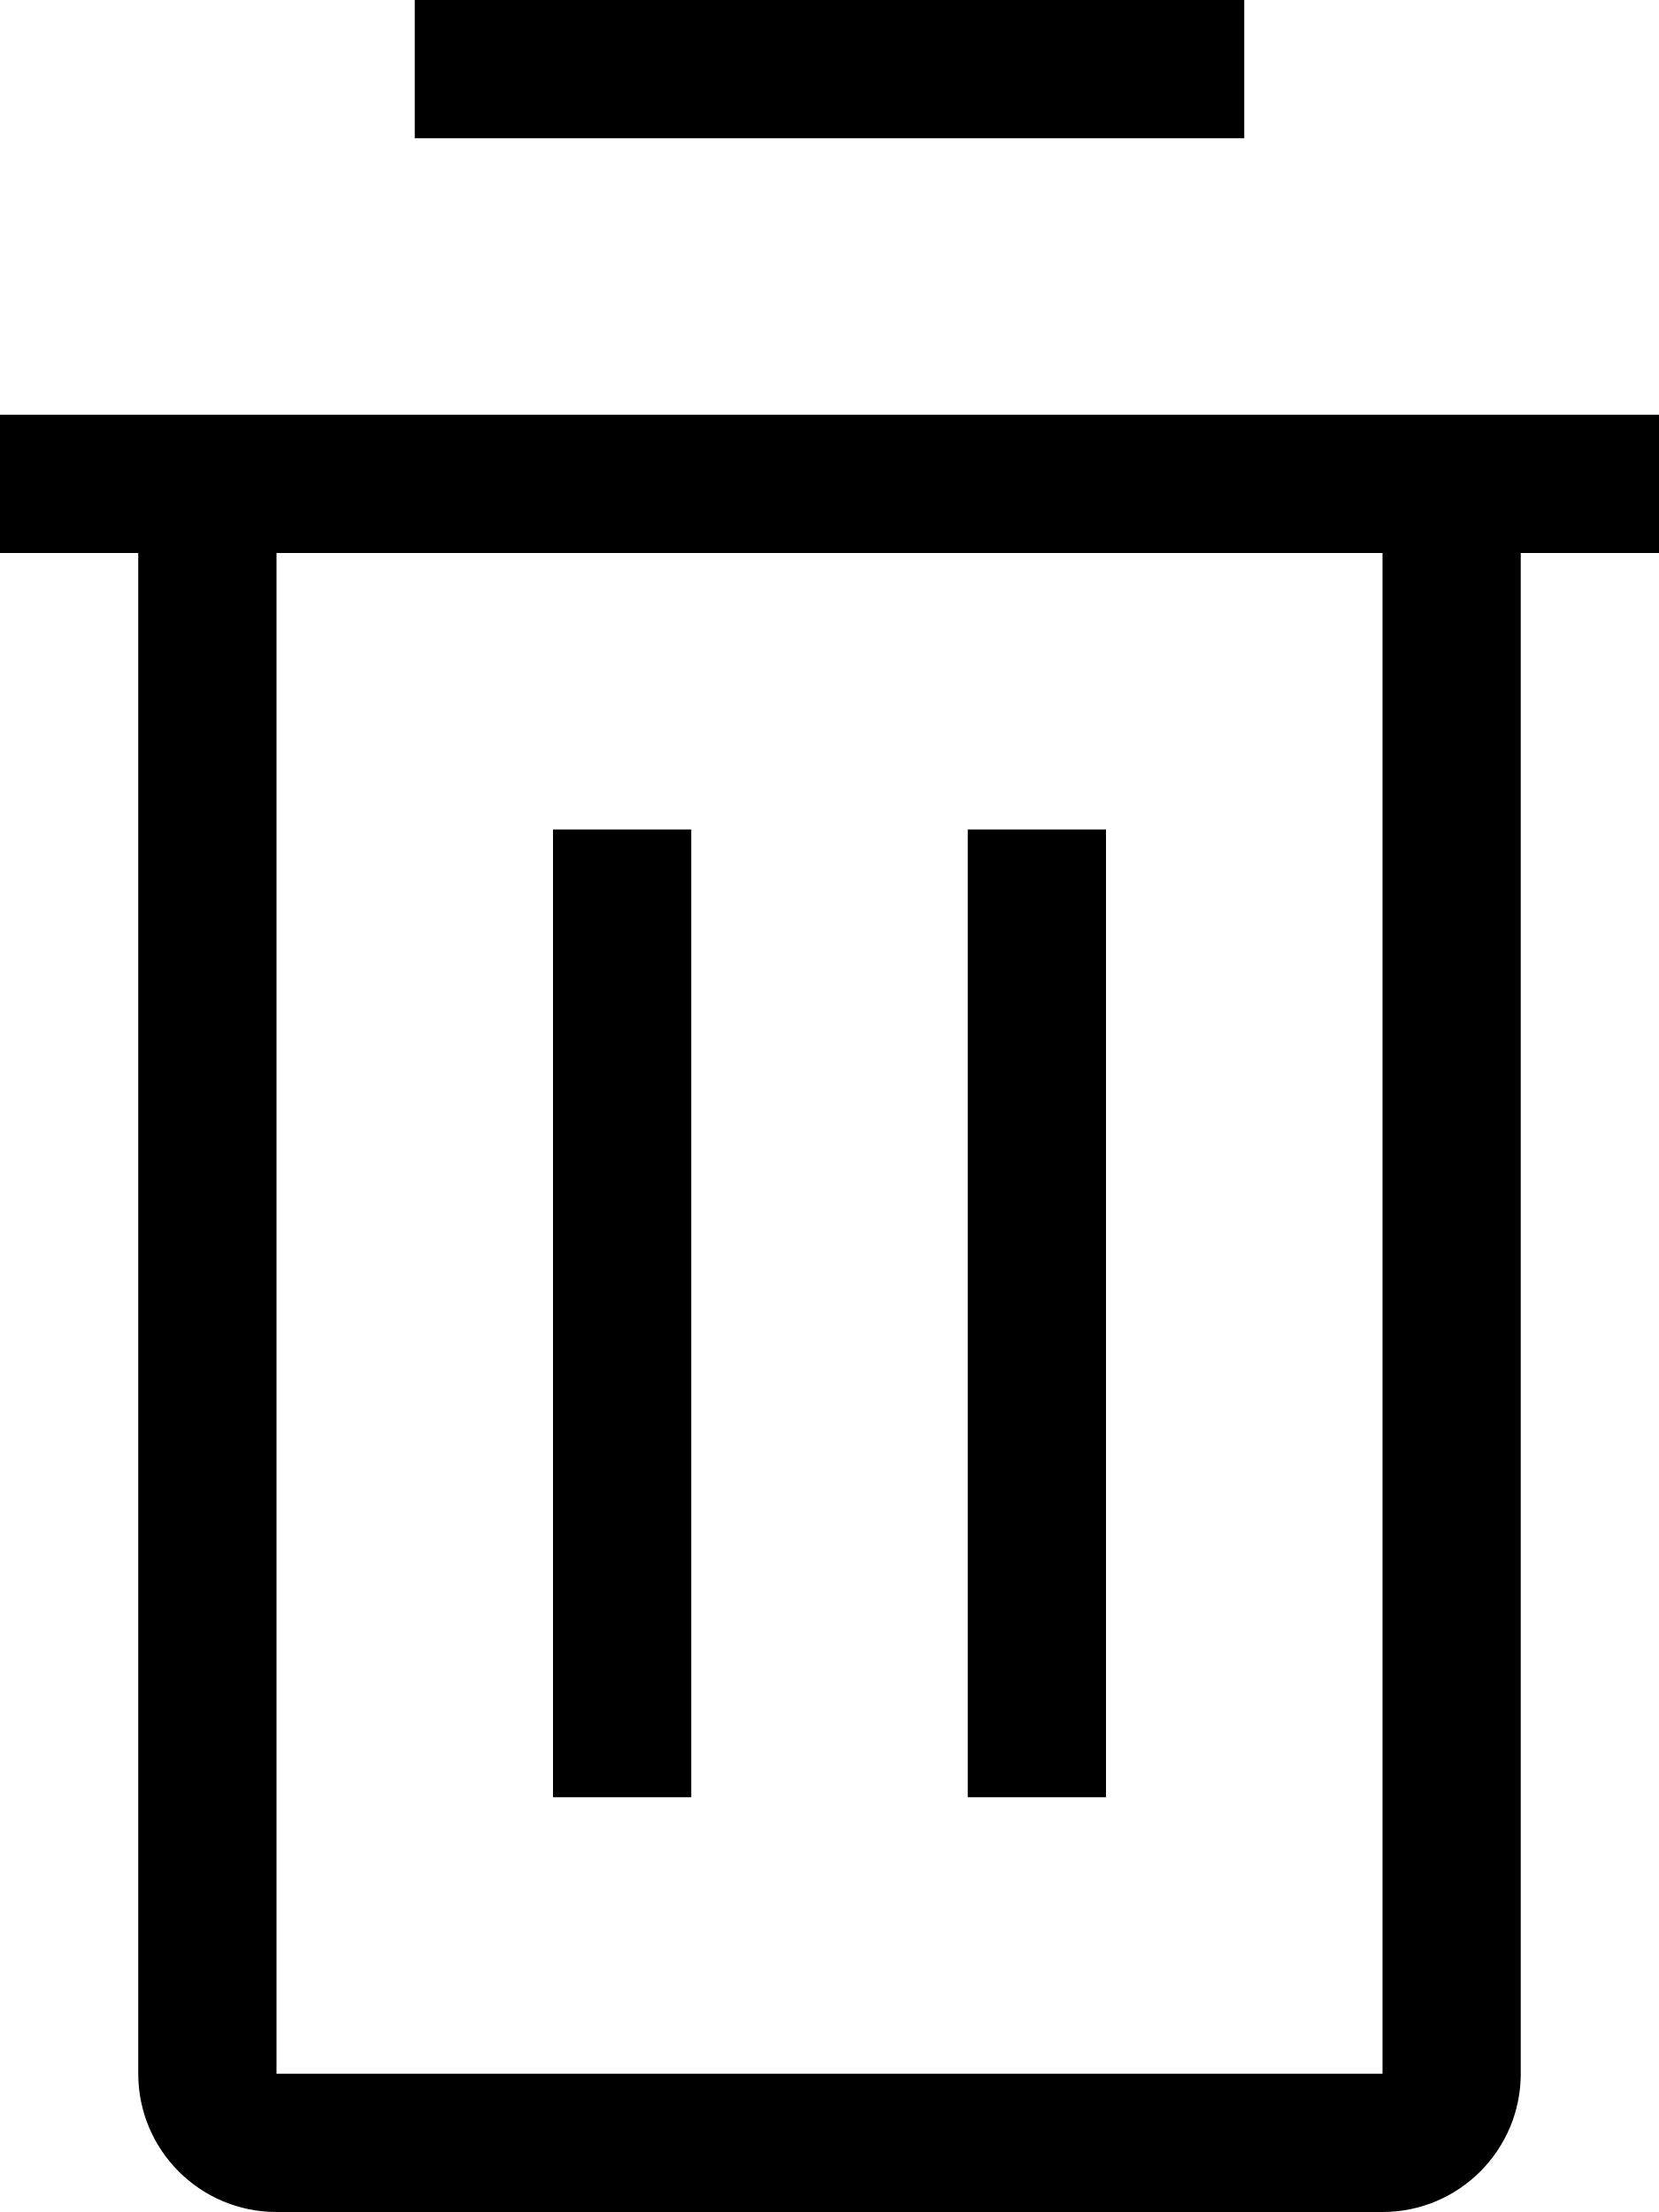
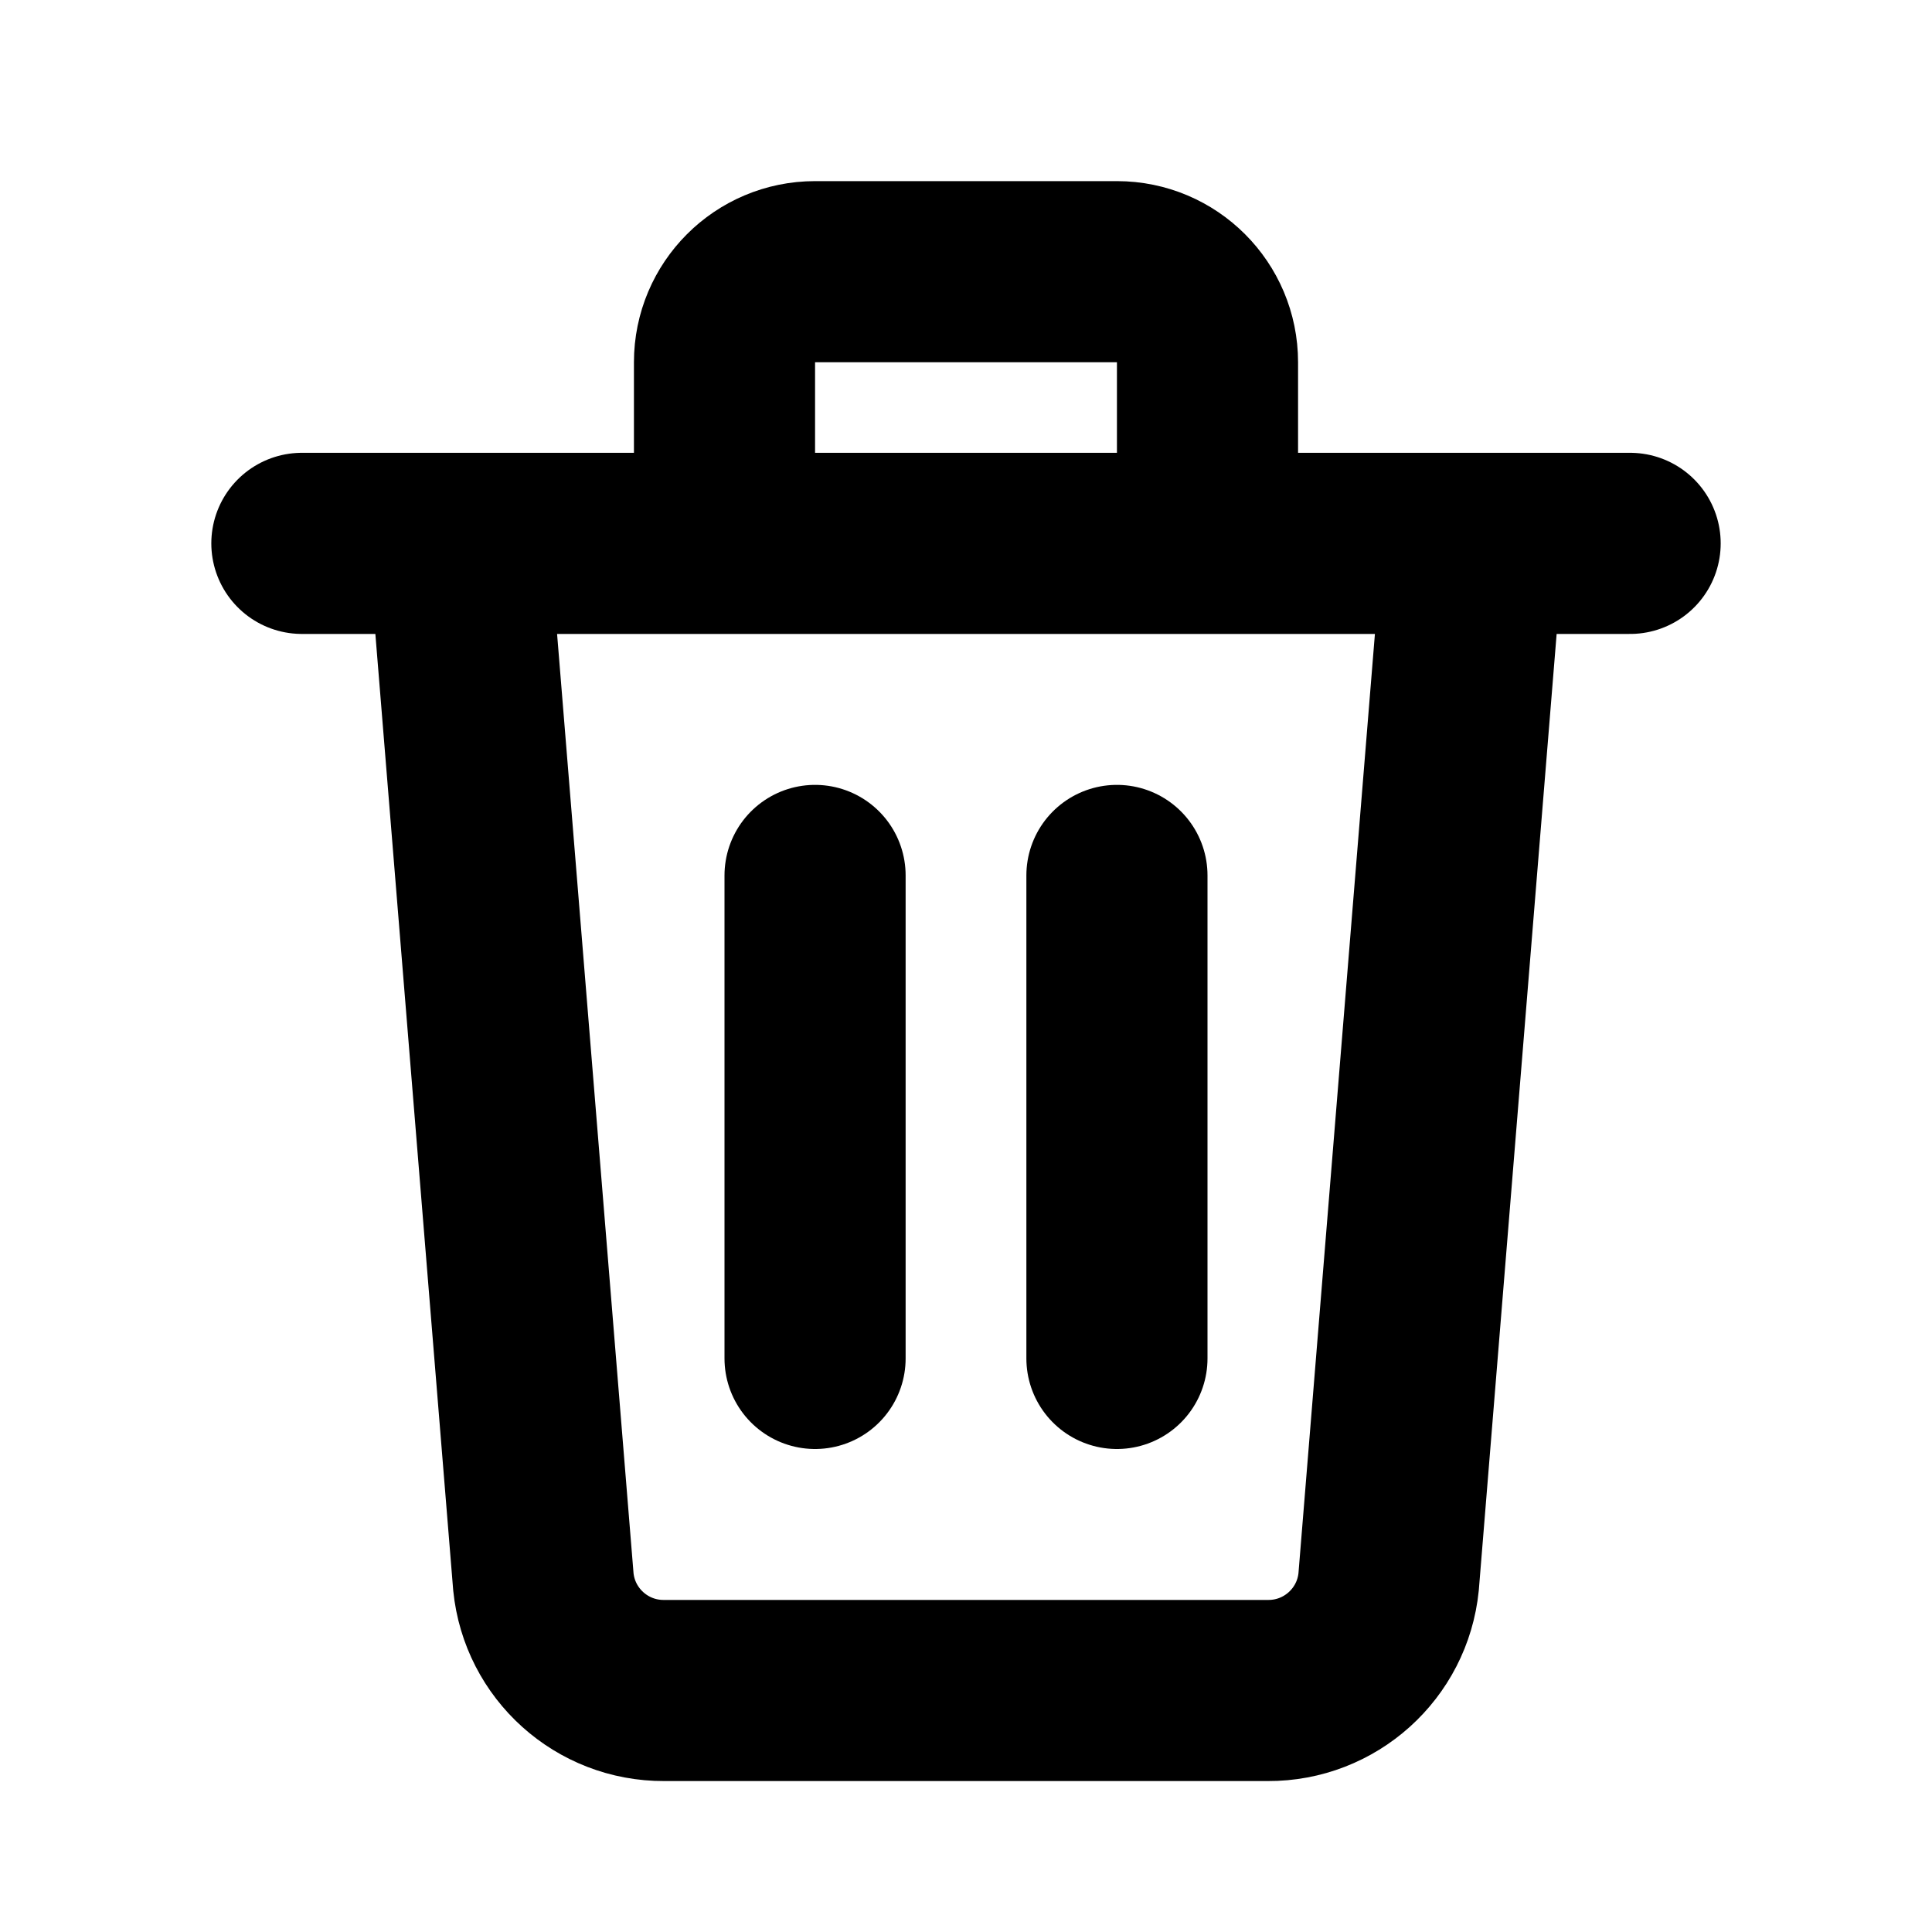
- <svg xmlns="http://www.w3.org/2000/svg" viewBox="0 0 12 16" fill="currentColor" aria-hidden="true">
-   <path d="M11 4v11a1 1 0 0 1-1 1H2a1 1 0 0 1-1-1V4H0V3h12v1h-1zM2 4v11h8V4H2z" />
-   <path d="M4 6h1v7H4zm3 0h1v7H7zM3 1V0h6v1z" />
+ <svg xmlns="http://www.w3.org/2000/svg" viewBox="0 0 16 16" fill="none" stroke="currentColor" stroke-width="1.5" stroke-linecap="round" stroke-linejoin="round" aria-hidden="true">
+   <path d="M2.5 4.5h11M6 4.5v-1.5a.75.75 0 0 1 .75-.75h2.5a.75.75 0 0 1 .75.75v1.5M3.8 4.5l.7 8.6a1 1 0 0 0 1 .9h5a1 1 0 0 0 1-.9l.7-8.6M6.75 7.25v4M9.25 7.25v4" />
</svg>
